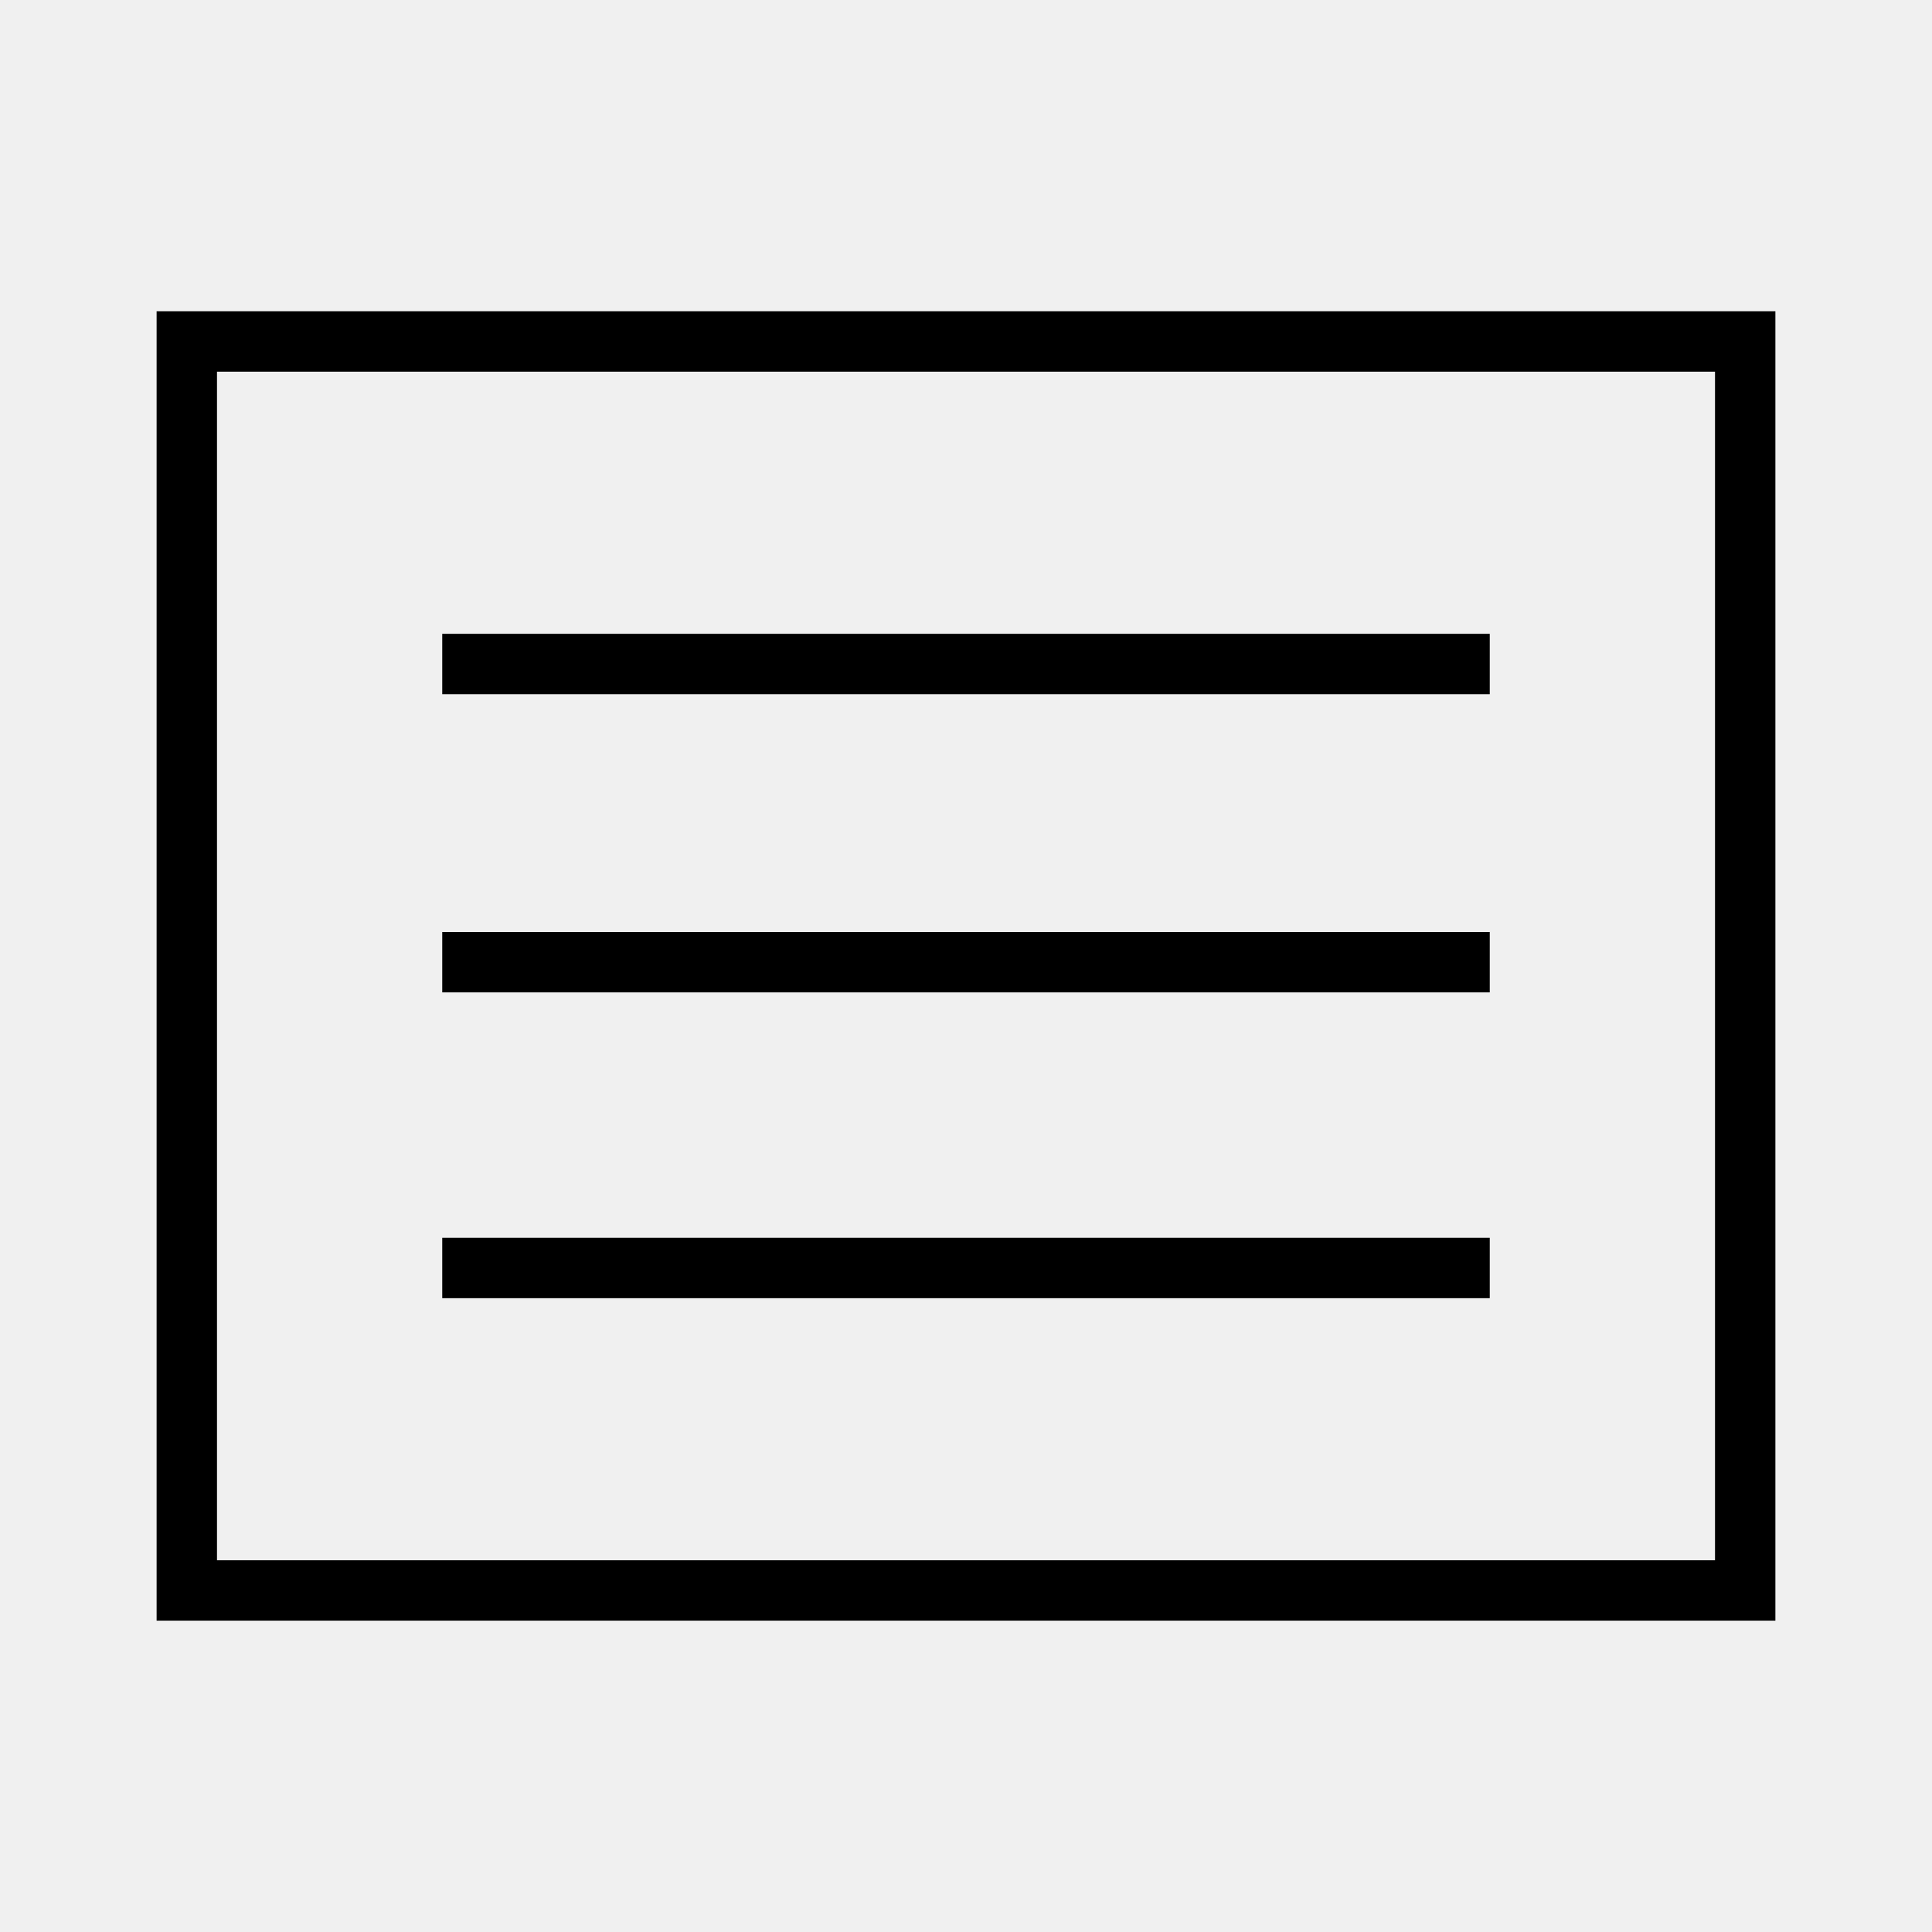
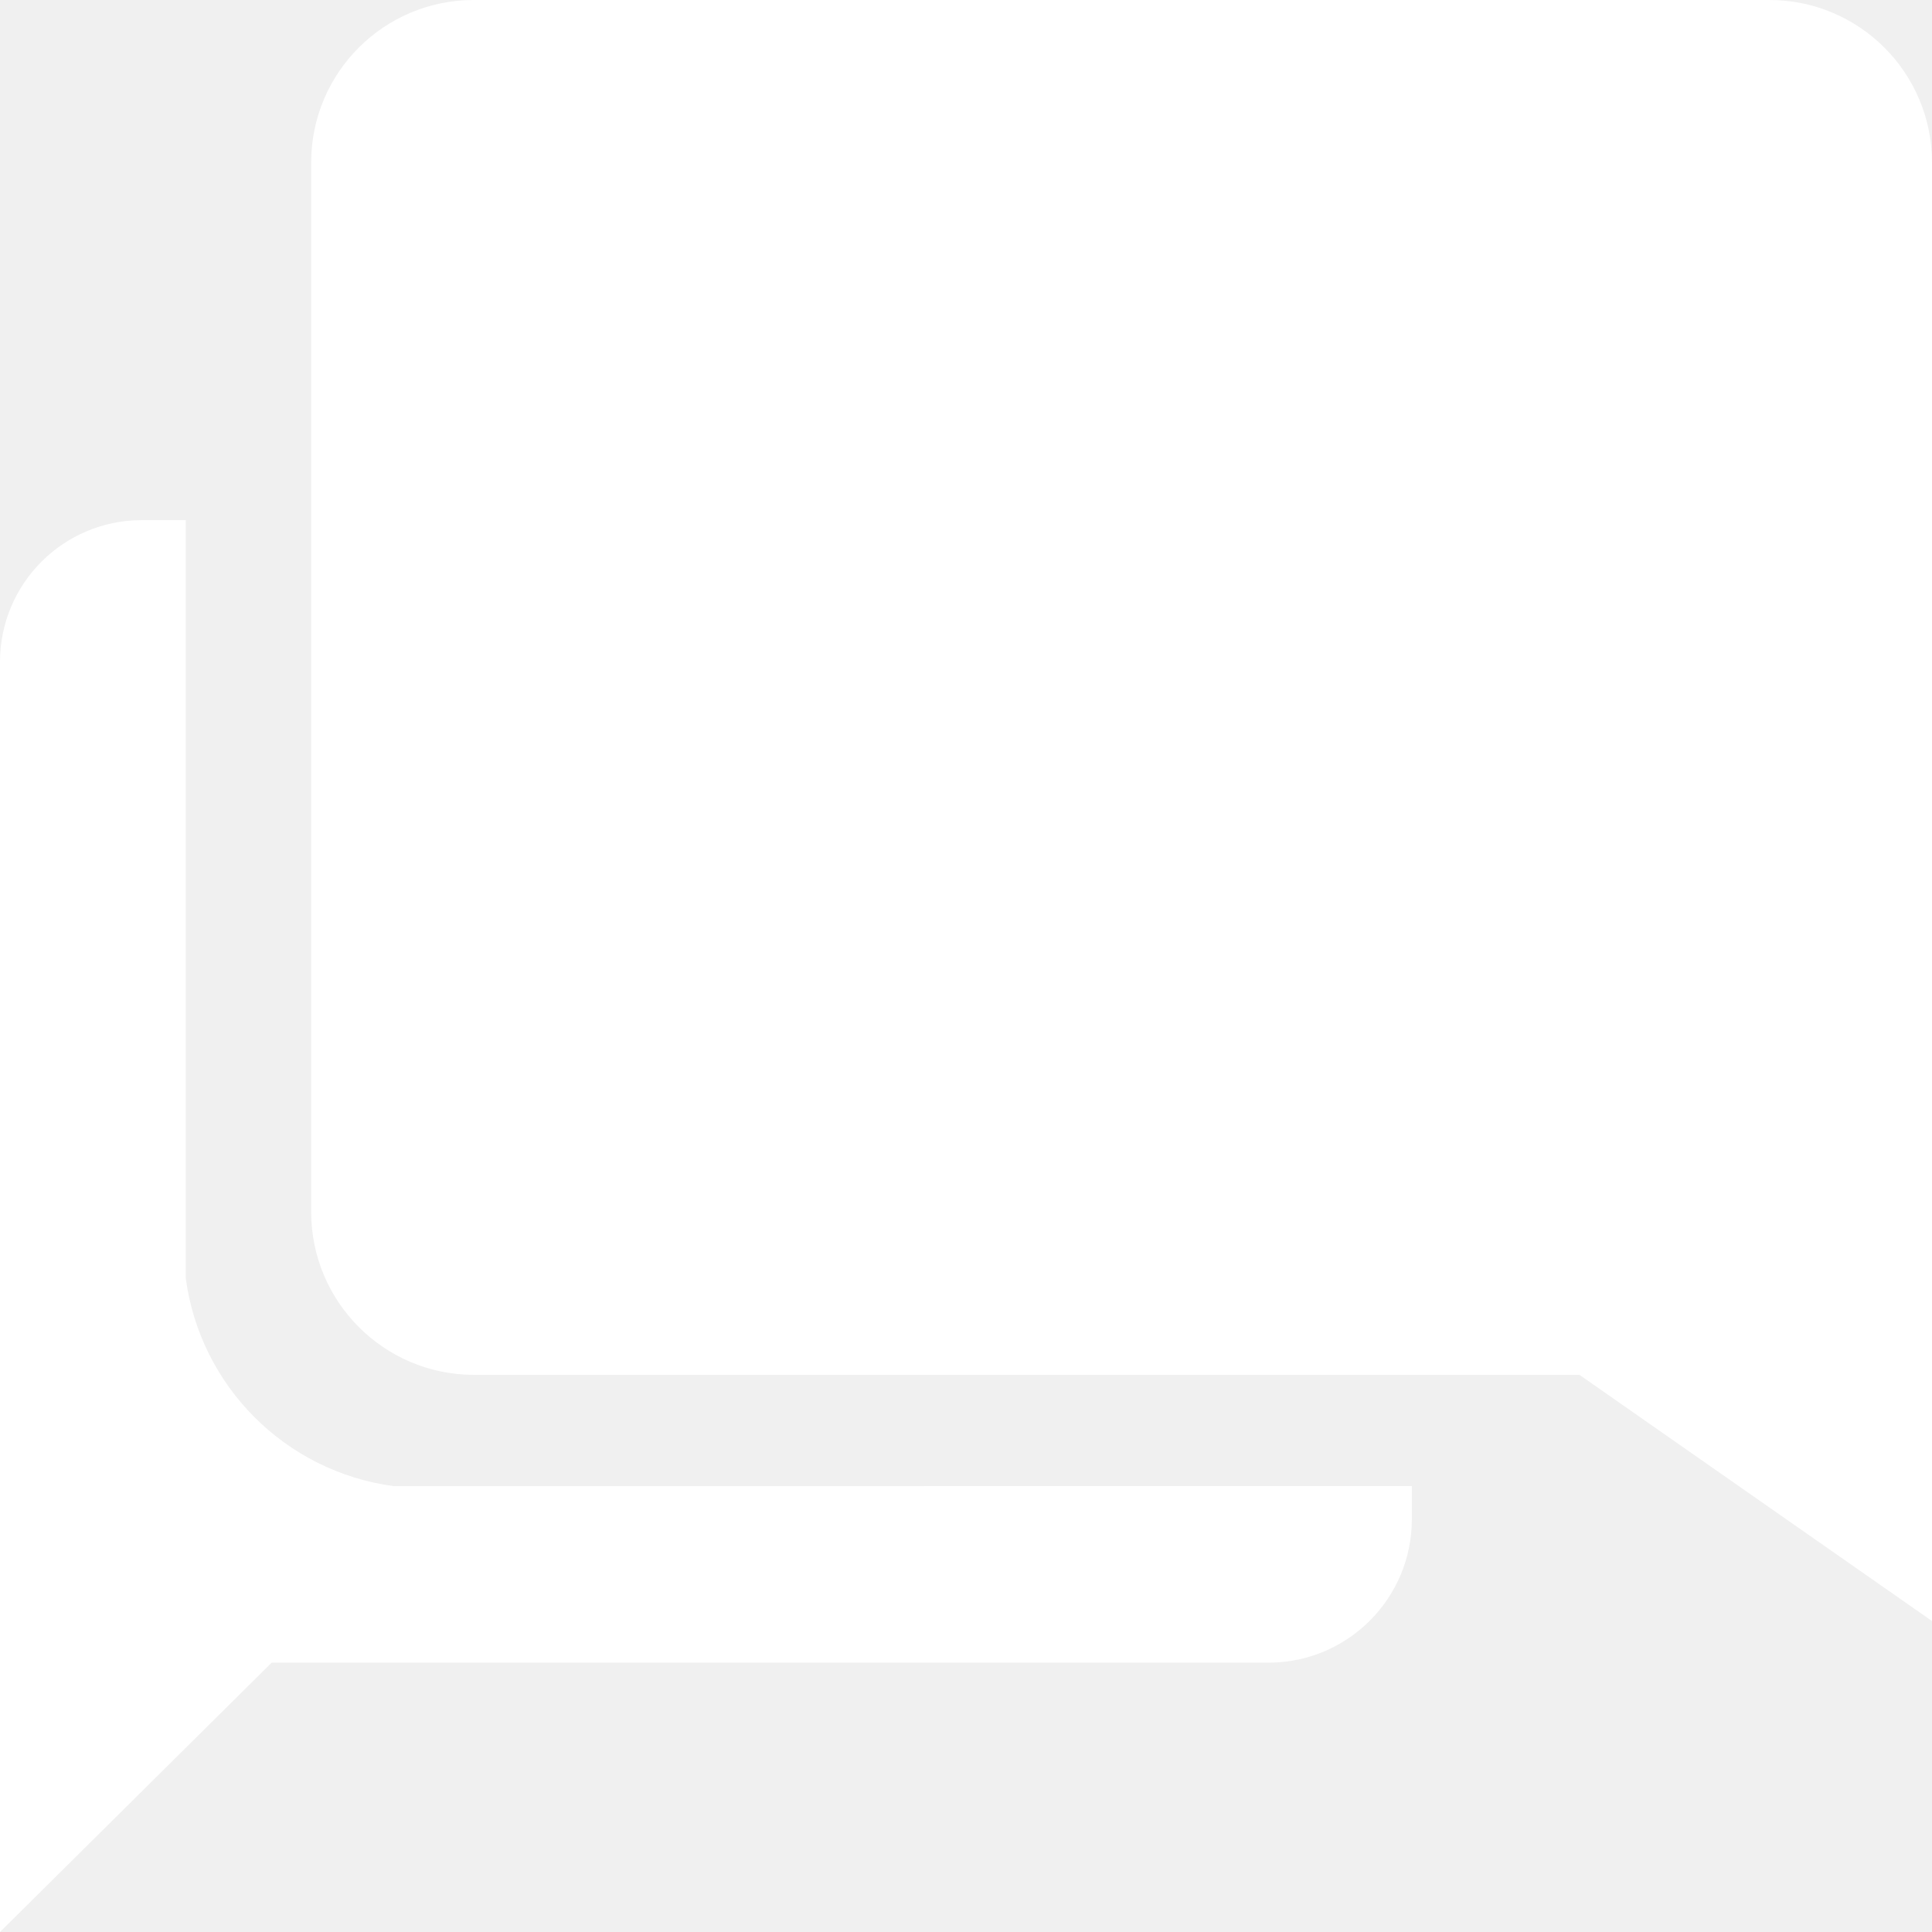
- <svg xmlns="http://www.w3.org/2000/svg" width="32" height="32">
-   <g>
-     <rect id="svg_2" height="20.687" width="25.812" y="5.656" x="3.094" stroke="#000000" fill="none" />
-     <g id="svg_5">
-       <line fill="none" stroke="#000000" x1="7.325" y1="10.998" x2="24.675" y2="10.998" id="svg_1" />
-       <line fill="none" stroke="#000000" x1="7.325" y1="21.002" x2="24.675" y2="21.002" id="svg_3" />
-       <line fill="none" stroke="#000000" x1="7.325" y1="15.937" x2="24.675" y2="15.937" id="svg_4" />
-     </g>
+ <svg xmlns="http://www.w3.org/2000/svg" width="29.25" height="29.25" viewBox="0 0 29.25 29.25">
+   <g id="Icon_ionic-md-chatbubbles" data-name="Icon ionic-md-chatbubbles" transform="translate(-3.375 -3.375)">
+     <path id="Path_91" data-name="Path 91" d="M9.337,25.875a3.67,3.67,0,0,1-3.15-3.15V11.25H5.512a2.146,2.146,0,0,0-2.137,2.137V32.625l4.113-4.078H22.612a2.171,2.171,0,0,0,2.138-2.173v-.5Z" fill="#fff" />
+     <path id="Path_92" data-name="Path 92" d="M30.171,3.375H10.54A2.461,2.461,0,0,0,8.086,5.829v15.9a2.467,2.467,0,0,0,2.454,2.461H27.288l5.337,3.727V5.829A2.461,2.461,0,0,0,30.171,3.375Z" fill="#fff" />
  </g>
</svg>
